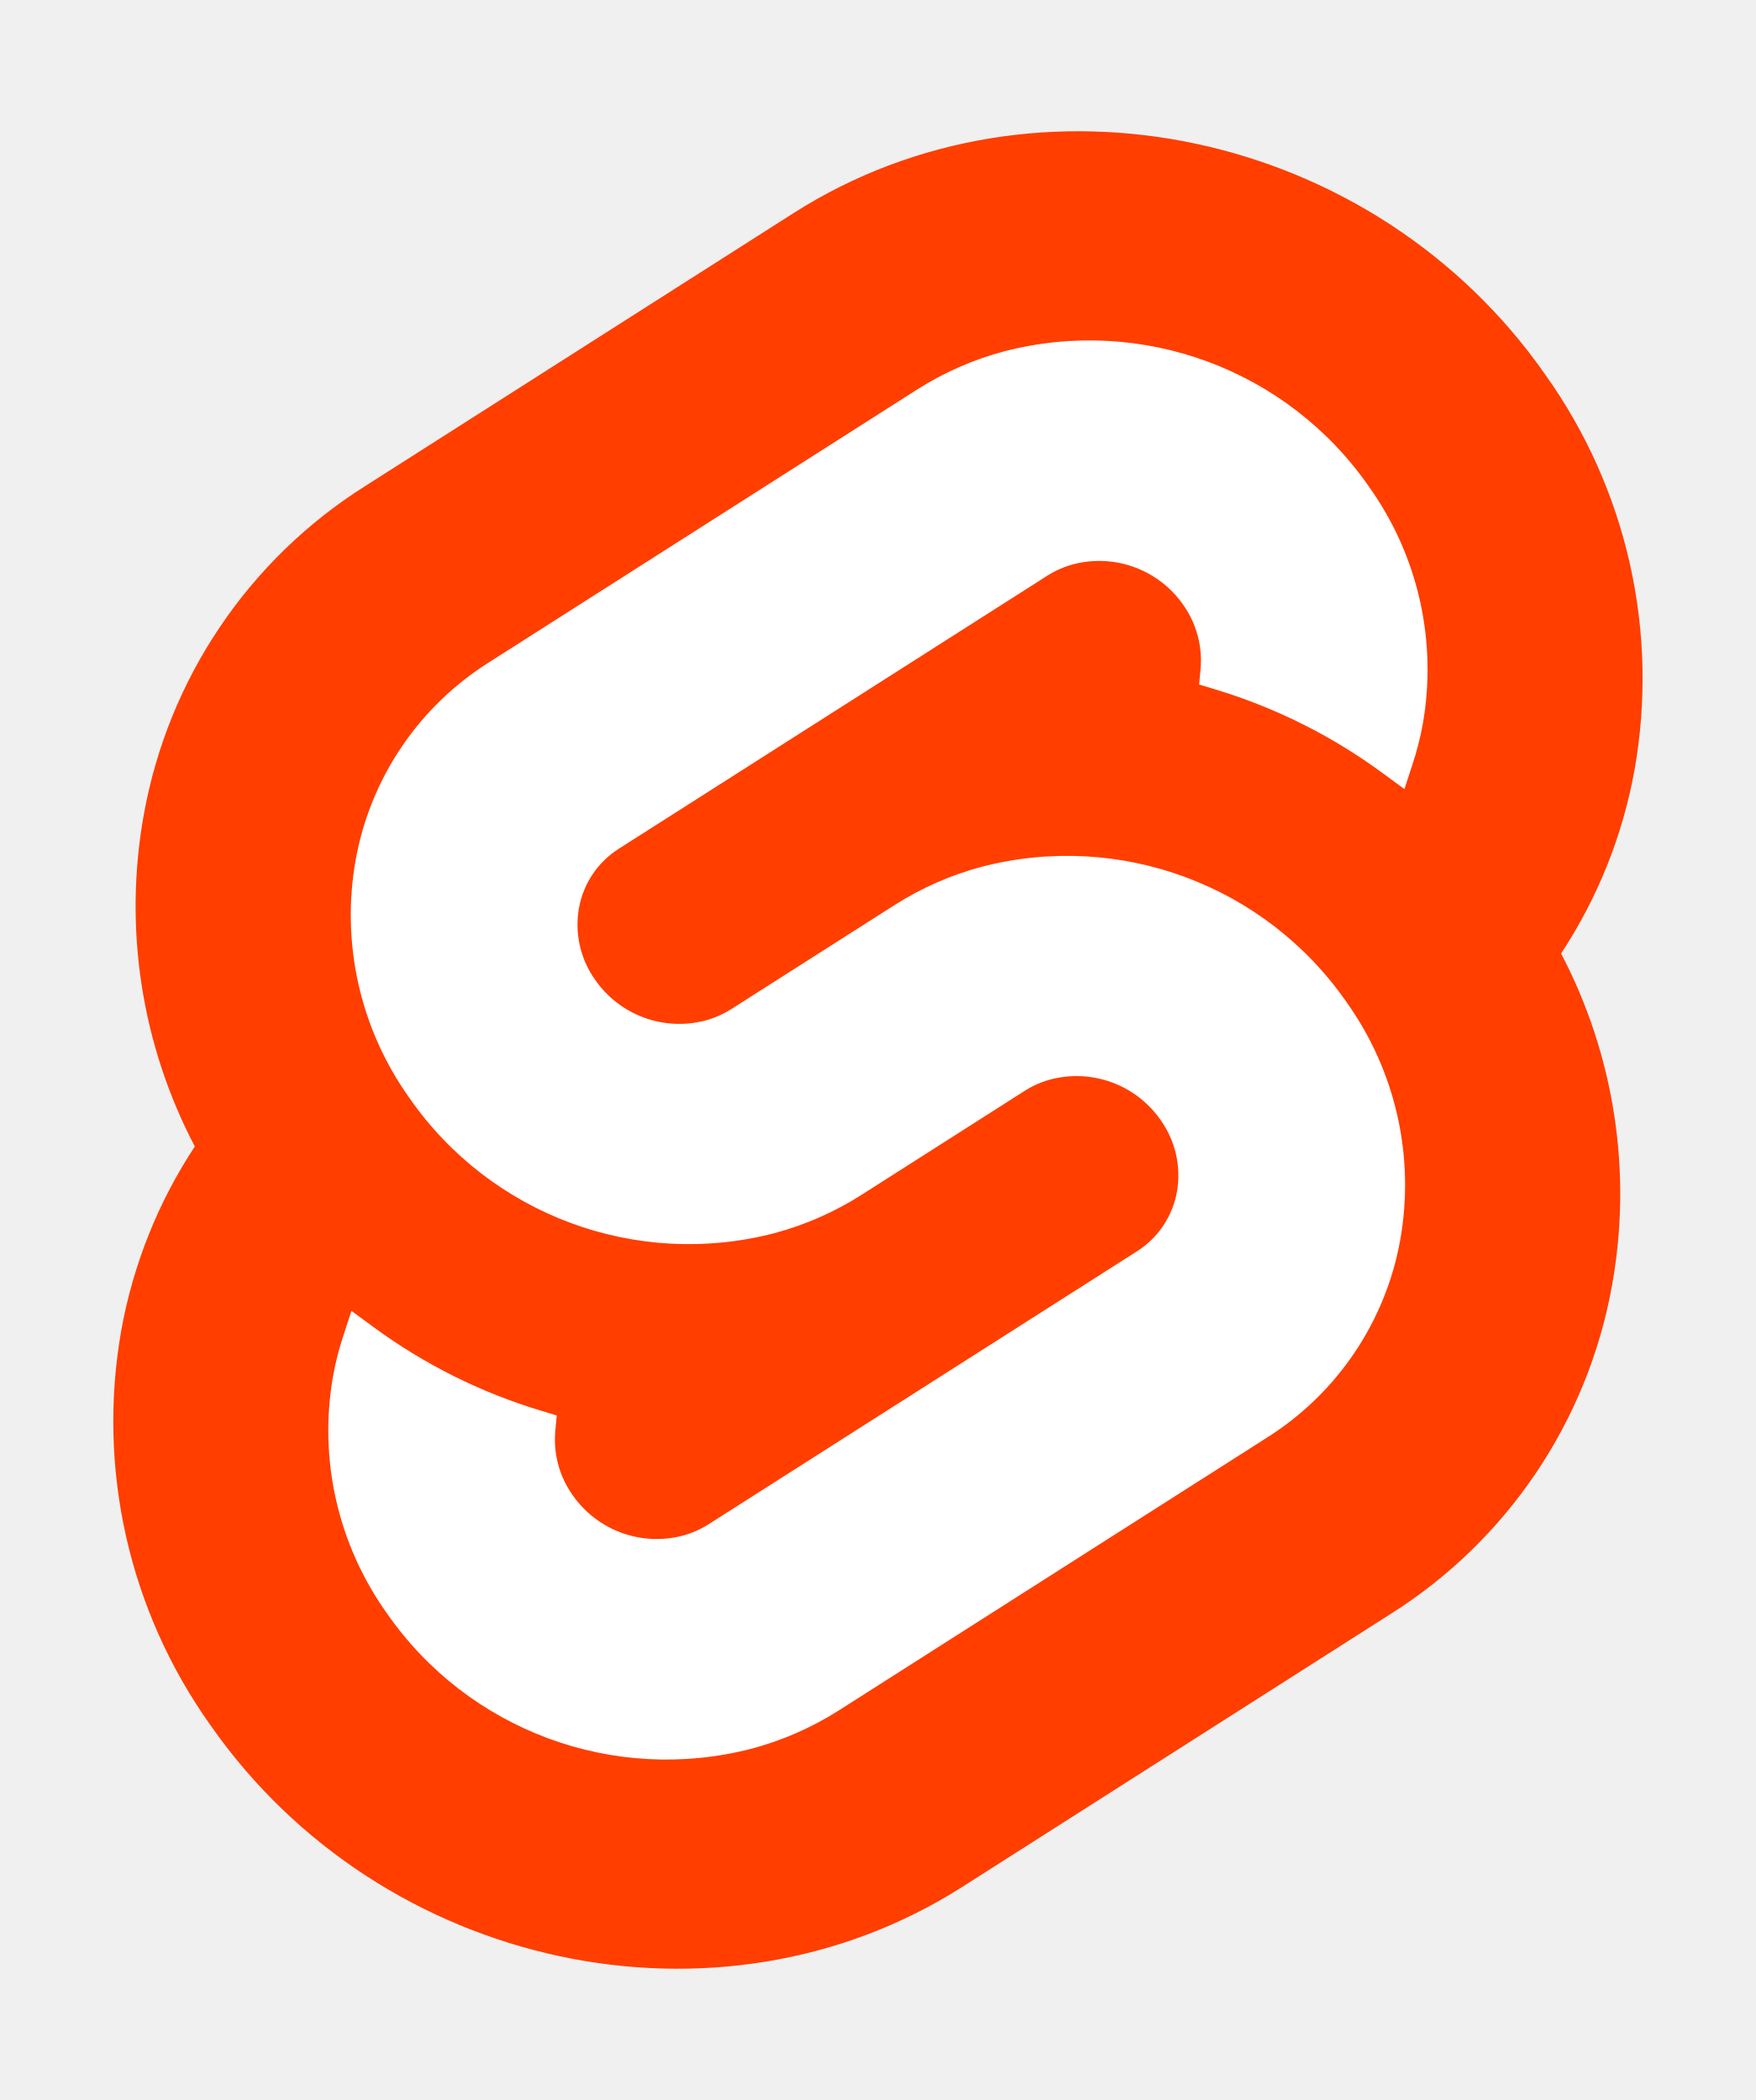
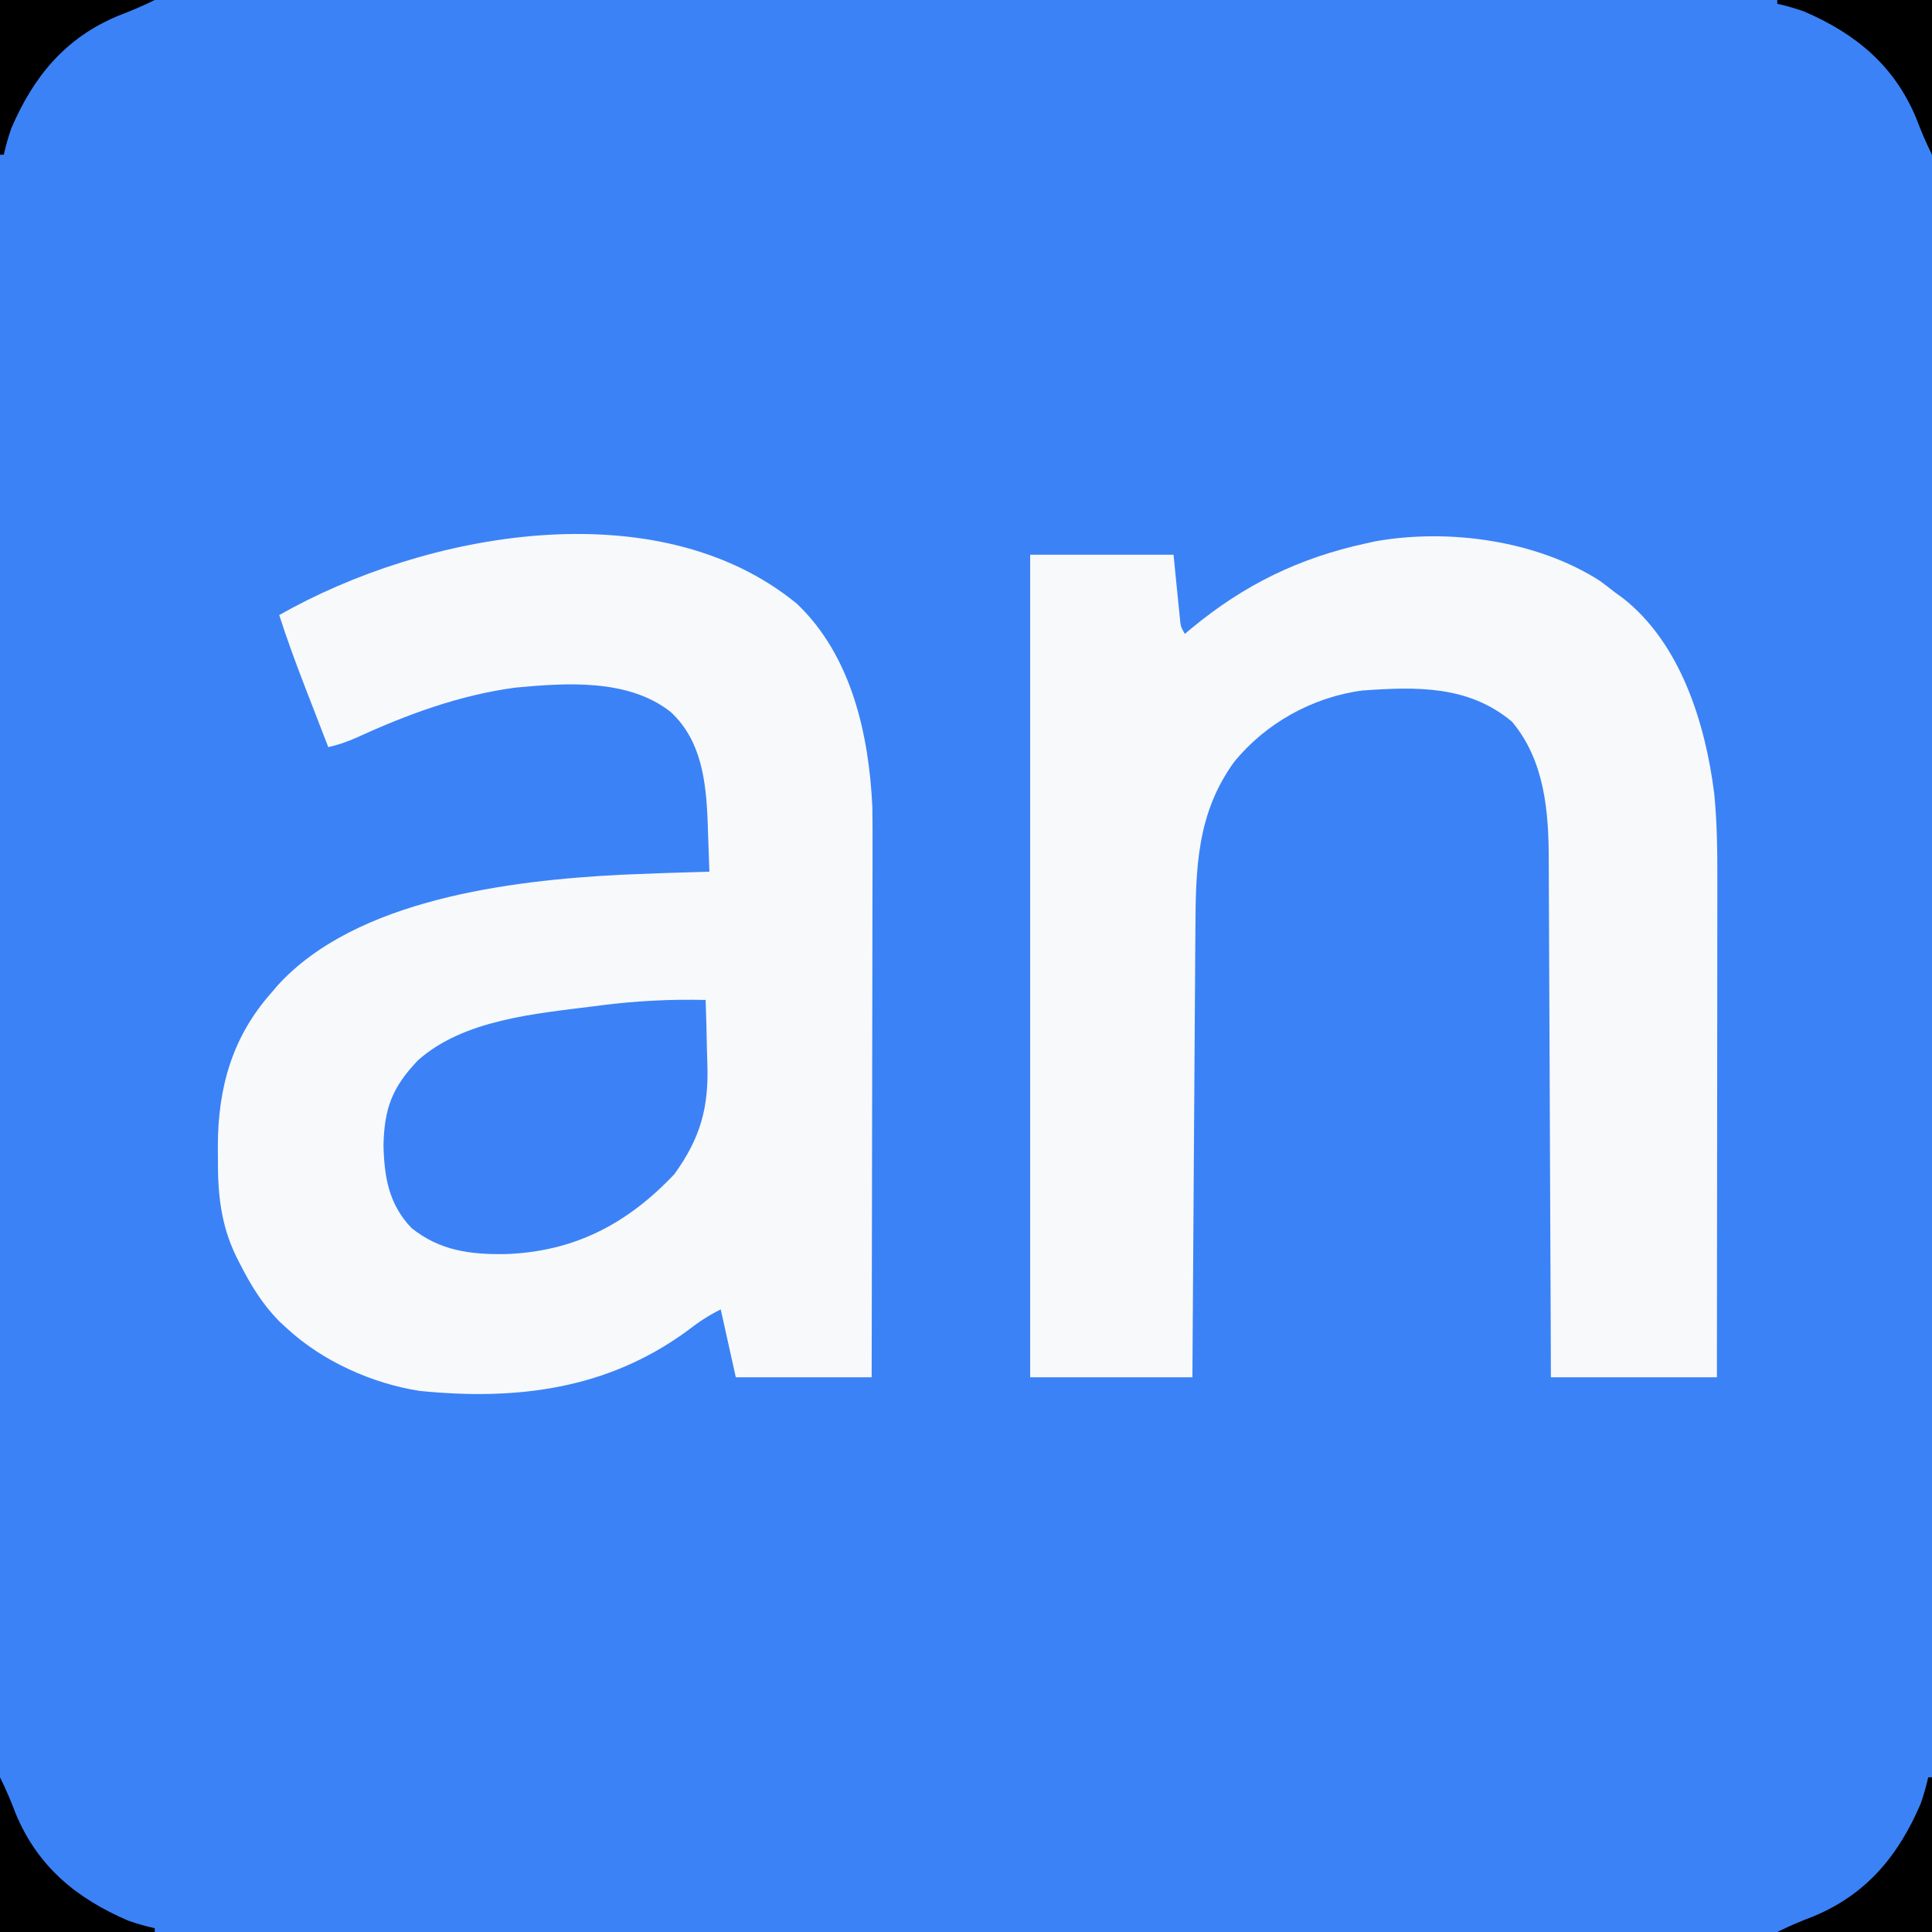
- <svg xmlns="http://www.w3.org/2000/svg" width="107" height="128" viewBox="0 0 107 128">
-   <path d="M94.157 22.819c-10.4-14.885-30.94-19.297-45.792-9.835L22.282 29.608A29.92 29.92 0 0 0 8.764 49.65a31.5 31.5 0 0 0 3.108 20.231 30 30 0 0 0-4.477 11.183 31.9 31.9 0 0 0 5.448 24.116c10.402 14.887 30.942 19.297 45.791 9.835l26.083-16.624A29.92 29.92 0 0 0 98.235 78.35a31.53 31.53 0 0 0-3.105-20.232 30 30 0 0 0 4.474-11.182 31.88 31.88 0 0 0-5.447-24.116" style="fill:#ff3e00" />
-   <path d="M45.817 106.582a20.72 20.72 0 0 1-22.237-8.243 19.17 19.17 0 0 1-3.277-14.503 18 18 0 0 1 .624-2.435l.49-1.498 1.337.981a33.6 33.6 0 0 0 10.203 5.098l.97.294-.09.968a5.85 5.85 0 0 0 1.052 3.878 6.24 6.24 0 0 0 6.695 2.485 5.8 5.8 0 0 0 1.603-.704L69.27 76.28a5.43 5.43 0 0 0 2.45-3.631 5.8 5.8 0 0 0-.987-4.371 6.24 6.24 0 0 0-6.698-2.487 5.7 5.7 0 0 0-1.6.704l-9.953 6.345a19 19 0 0 1-5.296 2.326 20.72 20.72 0 0 1-22.237-8.243 19.17 19.17 0 0 1-3.277-14.502 17.99 17.99 0 0 1 8.13-12.052l26.081-16.623a19 19 0 0 1 5.3-2.329 20.72 20.72 0 0 1 22.237 8.243 19.17 19.17 0 0 1 3.277 14.503 18 18 0 0 1-.624 2.435l-.49 1.498-1.337-.98a33.6 33.6 0 0 0-10.203-5.1l-.97-.294.09-.968a5.86 5.86 0 0 0-1.052-3.878 6.24 6.24 0 0 0-6.696-2.485 5.8 5.8 0 0 0-1.602.704L37.73 51.72a5.42 5.42 0 0 0-2.449 3.63 5.79 5.79 0 0 0 .986 4.372 6.24 6.24 0 0 0 6.698 2.486 5.8 5.8 0 0 0 1.602-.704l9.952-6.342a19 19 0 0 1 5.295-2.328 20.72 20.72 0 0 1 22.237 8.242 19.17 19.17 0 0 1 3.277 14.503 18 18 0 0 1-8.13 12.053l-26.081 16.622a19 19 0 0 1-5.3 2.328" style="fill:#fff" />
+ <svg xmlns="http://www.w3.org/2000/svg" version="1.1" width="512" height="512">
+   <path d="M0 0 C168.96 0 337.92 0 512 0 C512 168.96 512 337.92 512 512 C343.04 512 174.08 512 0 512 C0 343.04 0 174.08 0 0 Z " fill="#3B82F6" transform="translate(0,0)" />
+   <path d="M0 0 C14.46 13.748 19.089 34.598 19.993 53.842 C20.056 57.874 20.061 61.9 20.04 65.931 C20.039 67.461 20.039 68.99 20.04 70.519 C20.041 74.62 20.029 78.72 20.015 82.82 C20.003 87.124 20.002 91.428 19.999 95.732 C19.993 103.86 19.977 111.987 19.957 120.115 C19.934 129.377 19.923 138.64 19.913 147.902 C19.892 166.935 19.856 185.967 19.812 205 C7.933 205 -3.947 205 -16.188 205 C-18.168 196.09 -18.168 196.09 -20.188 187 C-23.595 188.704 -26.082 190.382 -29.062 192.688 C-50.314 208.238 -74.293 211.18 -99.961 208.609 C-112.579 206.645 -125.729 200.749 -135.188 192 C-135.837 191.403 -136.487 190.806 -137.156 190.191 C-141.639 185.631 -144.686 180.656 -147.562 175 C-148.063 174.022 -148.063 174.022 -148.574 173.024 C-152.754 164.388 -153.513 156.131 -153.438 146.625 C-153.445 145.661 -153.453 144.697 -153.461 143.703 C-153.419 128.203 -149.633 114.717 -139.188 103 C-138.677 102.397 -138.167 101.793 -137.641 101.172 C-116.816 78.286 -75.957 73.331 -46.708 71.82 C-38.87 71.476 -31.03 71.216 -23.188 71 C-23.299 67.52 -23.429 64.041 -23.562 60.562 C-23.609 59.102 -23.609 59.102 -23.656 57.611 C-24.079 47.071 -25.299 36.214 -33.438 28.688 C-44.646 19.836 -61.079 20.961 -74.52 22.218 C-89.365 24.174 -103.334 29.348 -116.859 35.547 C-119.39 36.652 -121.534 37.394 -124.188 38 C-125.795 33.855 -127.398 29.709 -129 25.562 C-129.452 24.398 -129.904 23.233 -130.369 22.033 C-132.801 15.732 -135.118 9.429 -137.188 3 C-98.776 -18.88 -37.1 -30.447 0 0 Z " fill="#F7F9FA" transform="translate(211.1875,160)" />
+   <path d="M0 0 C1.35 0.999 2.684 2.02 4 3.062 C4.99 3.776 4.99 3.776 6 4.504 C21.369 16.481 27.967 37.805 30.293 56.402 C31.061 64.178 31.135 71.906 31.114 79.714 C31.113 81.154 31.113 82.594 31.114 84.034 C31.114 87.909 31.108 91.784 31.101 95.659 C31.095 99.722 31.095 103.785 31.093 107.847 C31.09 115.525 31.082 123.203 31.072 130.881 C31.061 139.628 31.055 148.375 31.05 157.123 C31.04 175.103 31.022 193.083 31 211.062 C16.48 211.062 1.96 211.062 -13 211.062 C-13.022 204.349 -13.022 204.349 -13.044 197.499 C-13.095 182.687 -13.161 167.875 -13.236 153.063 C-13.281 144.086 -13.32 135.108 -13.346 126.13 C-13.369 118.3 -13.403 110.47 -13.449 102.641 C-13.473 98.499 -13.491 94.358 -13.498 90.216 C-13.504 86.308 -13.524 82.401 -13.554 78.493 C-13.563 77.068 -13.567 75.643 -13.565 74.218 C-13.554 61.202 -14.632 47.635 -23.312 37.312 C-34.843 27.659 -48.675 28.027 -63 29.062 C-76.149 30.797 -88.671 37.758 -97 48.062 C-106.831 61.7 -107.127 76.164 -107.205 92.428 C-107.215 93.718 -107.225 95.007 -107.235 96.335 C-107.262 99.834 -107.283 103.333 -107.303 106.832 C-107.325 110.503 -107.353 114.173 -107.379 117.843 C-107.429 124.777 -107.474 131.711 -107.517 138.645 C-107.567 146.546 -107.622 154.447 -107.677 162.348 C-107.791 178.586 -107.897 194.824 -108 211.062 C-122.19 211.062 -136.38 211.062 -151 211.062 C-151 139.123 -151 67.183 -151 -6.938 C-138.46 -6.938 -125.92 -6.938 -113 -6.938 C-112.062 2.438 -112.062 2.438 -111.774 5.388 C-111.695 6.155 -111.616 6.921 -111.535 7.711 C-111.457 8.496 -111.378 9.282 -111.297 10.091 C-111.093 12.134 -111.093 12.134 -110 14.062 C-109.429 13.578 -108.858 13.093 -108.27 12.594 C-94.257 1.01 -79.738 -6.077 -62 -9.938 C-61.219 -10.111 -60.439 -10.284 -59.635 -10.463 C-40.199 -13.963 -16.738 -10.746 0 0 Z " fill="#F7F9FA" transform="translate(424,153.9375)" />
+   <path d="M0 0 C0.15 4.195 0.258 8.389 0.33 12.585 C0.359 14.007 0.4 15.429 0.453 16.85 C0.87 28.457 -1.368 36.585 -8.273 46.148 C-20.65 59.262 -34.73 66.724 -53.052 67.344 C-62.359 67.481 -70.424 66.477 -77.961 60.426 C-83.989 54.118 -85.173 46.914 -85.375 38.438 C-85.121 28.633 -83.069 23.177 -76.27 16.035 C-64.215 5.225 -45.161 3.64 -29.75 1.688 C-29.075 1.6 -28.401 1.513 -27.706 1.423 C-18.404 0.241 -9.368 -0.222 0 0 Z " fill="#3C82F6" transform="translate(187,265)" />
+   <path d="M0 0 C0.33 0 0.66 0 1 0 C1 13.53 1 27.06 1 41 C-12.53 41 -26.06 41 -40 41 C-36.778 39.389 -33.665 38.096 -30.312 36.812 C-16.33 30.995 -7.87 20.708 -2 7 C-1.178 4.66 -0.55 2.422 0 0 Z " fill="#000000" transform="translate(511,471)" />
+   <path d="M0 0 C1.611 3.222 2.904 6.335 4.188 9.688 C10.005 23.67 20.292 32.13 34 38 C36.34 38.822 38.578 39.45 41 40 C41 40.33 41 40.66 41 41 C27.47 41 13.94 41 0 41 C0 27.47 0 13.94 0 0 Z " fill="#000000" transform="translate(0,471)" />
+   <path d="M0 0 C13.53 0 27.06 0 41 0 C41 13.53 41 27.06 41 41 C39.389 37.778 38.096 34.665 36.812 31.312 C30.995 17.33 20.708 8.87 7 3 C4.66 2.178 2.422 1.55 0 1 C0 0.67 0 0.34 0 0 Z " fill="#000000" transform="translate(471,0)" />
+   <path d="M0 0 C13.53 0 27.06 0 41 0 C37.778 1.611 34.665 2.904 31.312 4.188 C17.33 10.005 8.87 20.292 3 34 C2.178 36.34 1.55 38.578 1 41 C0.67 41 0.34 41 0 41 C0 27.47 0 13.94 0 0 Z " fill="#000000" transform="translate(0,0)" />
</svg>
